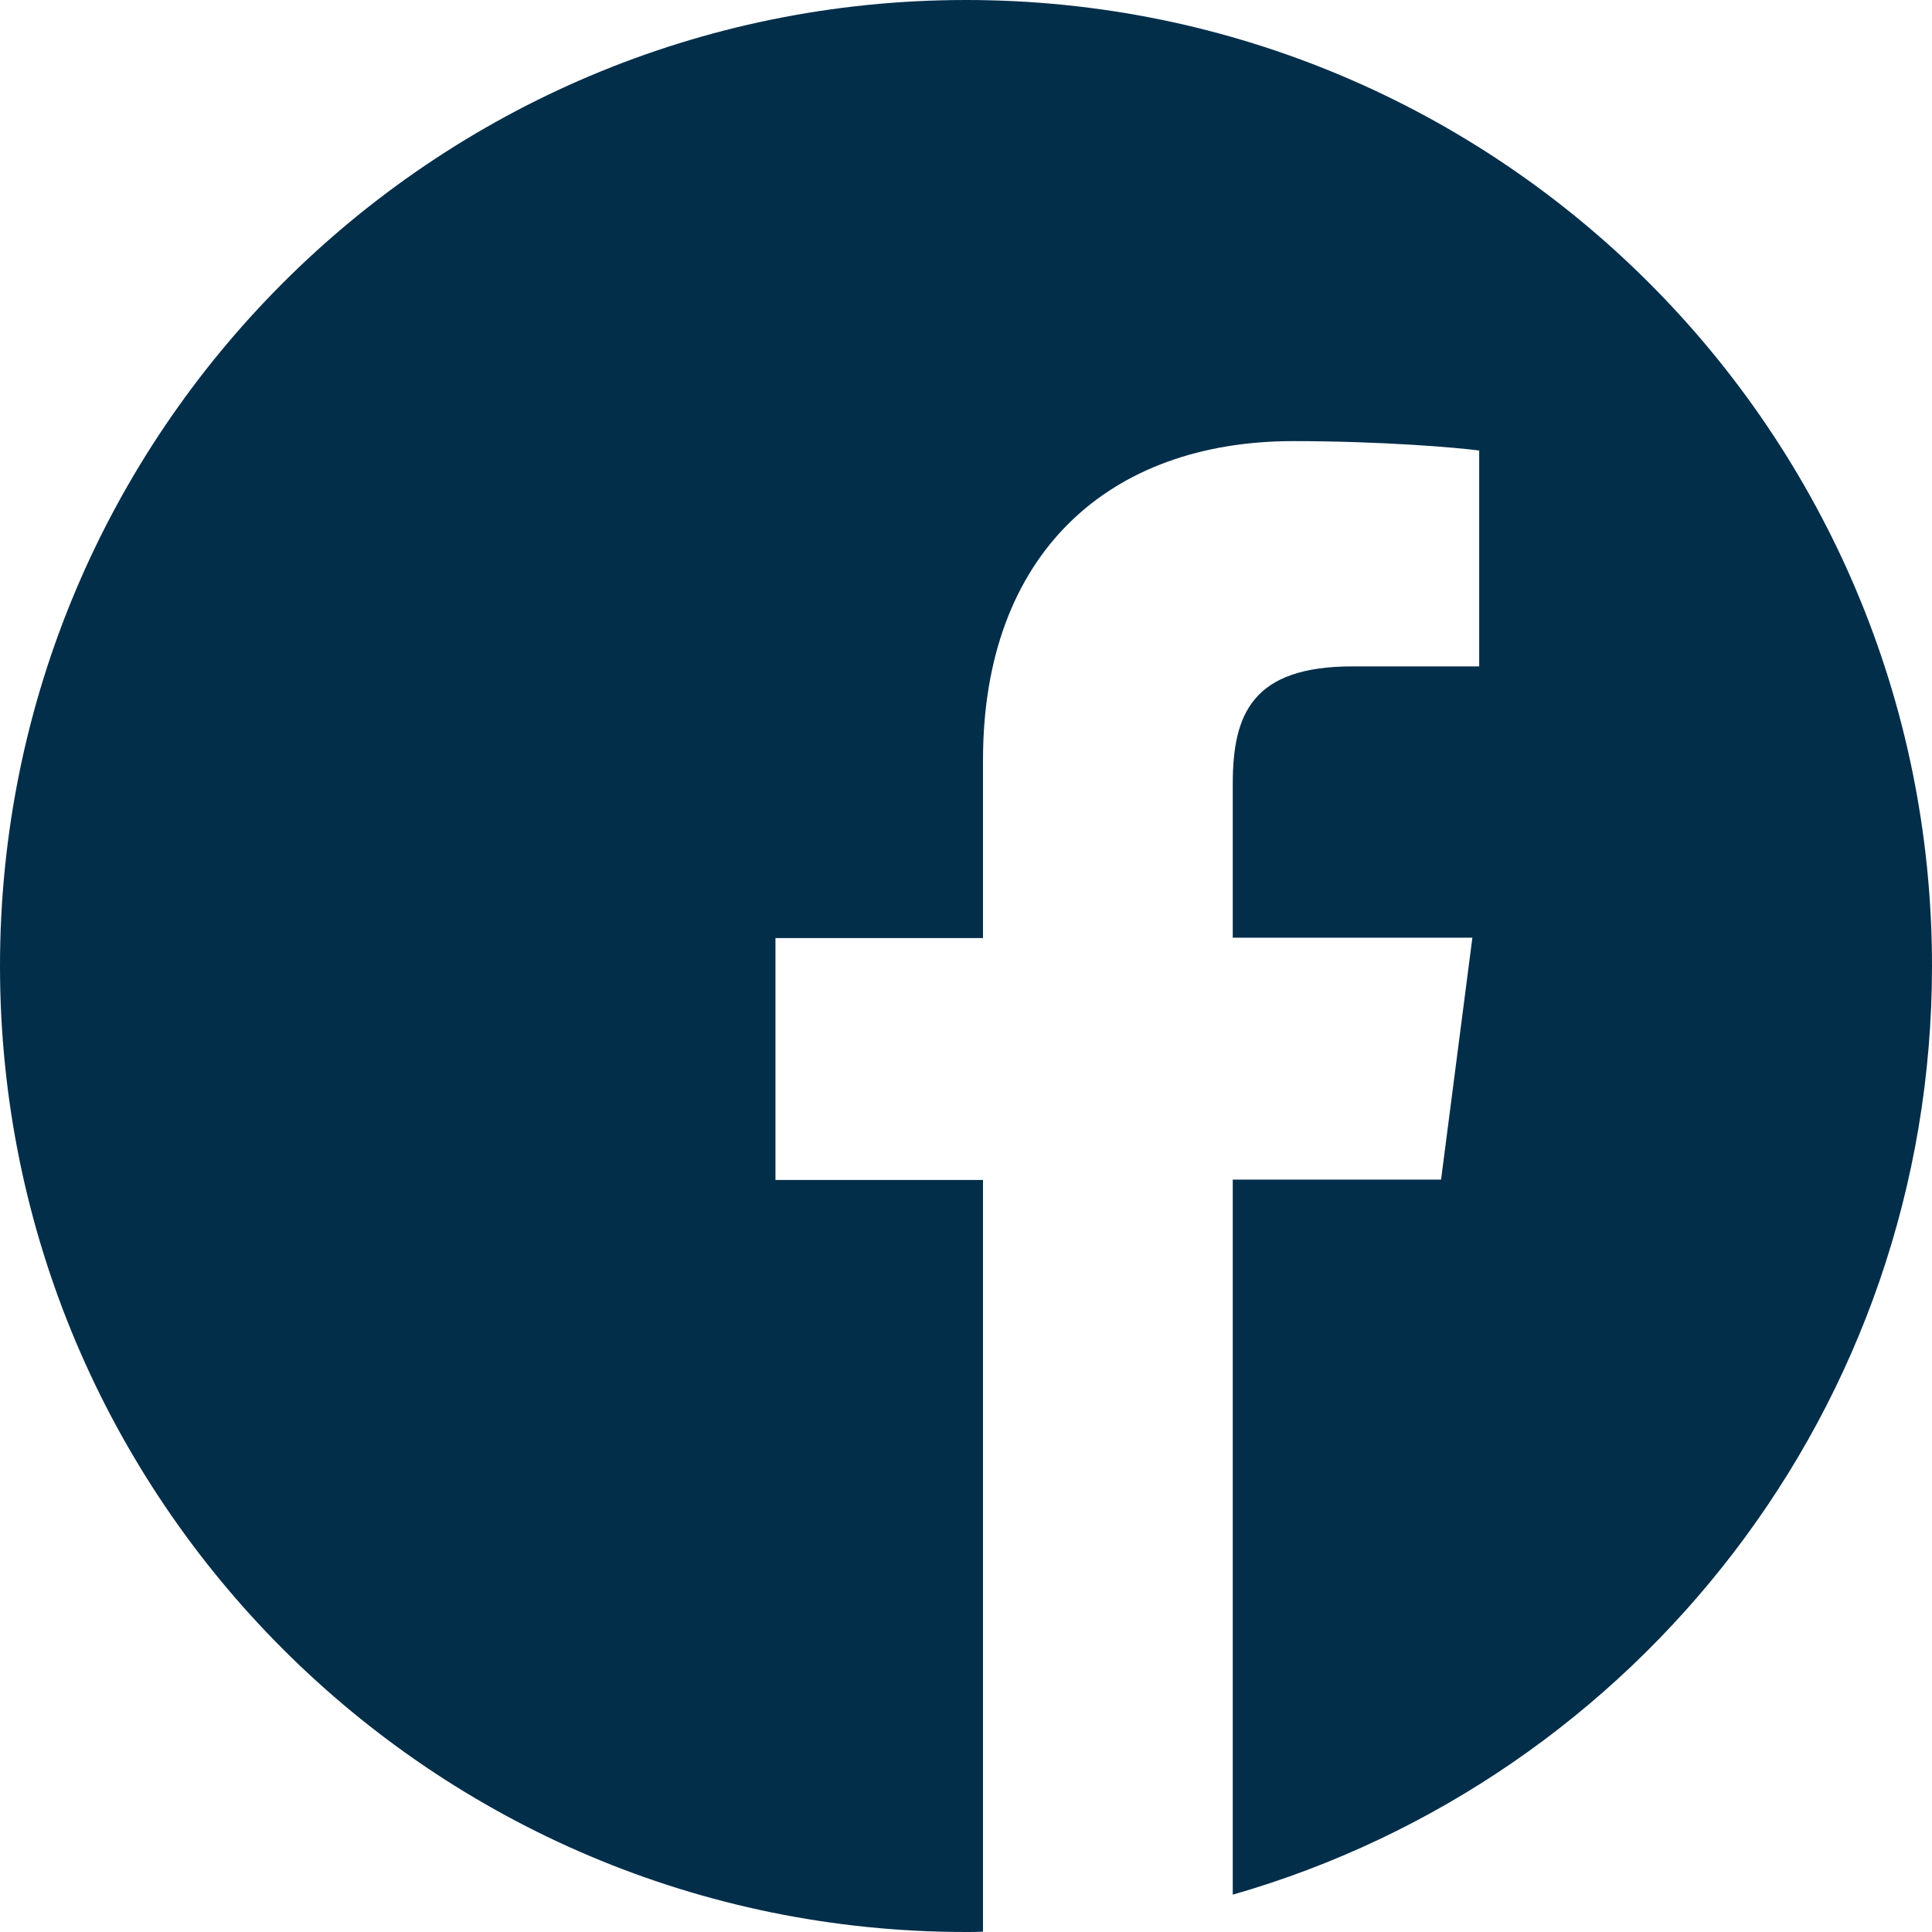
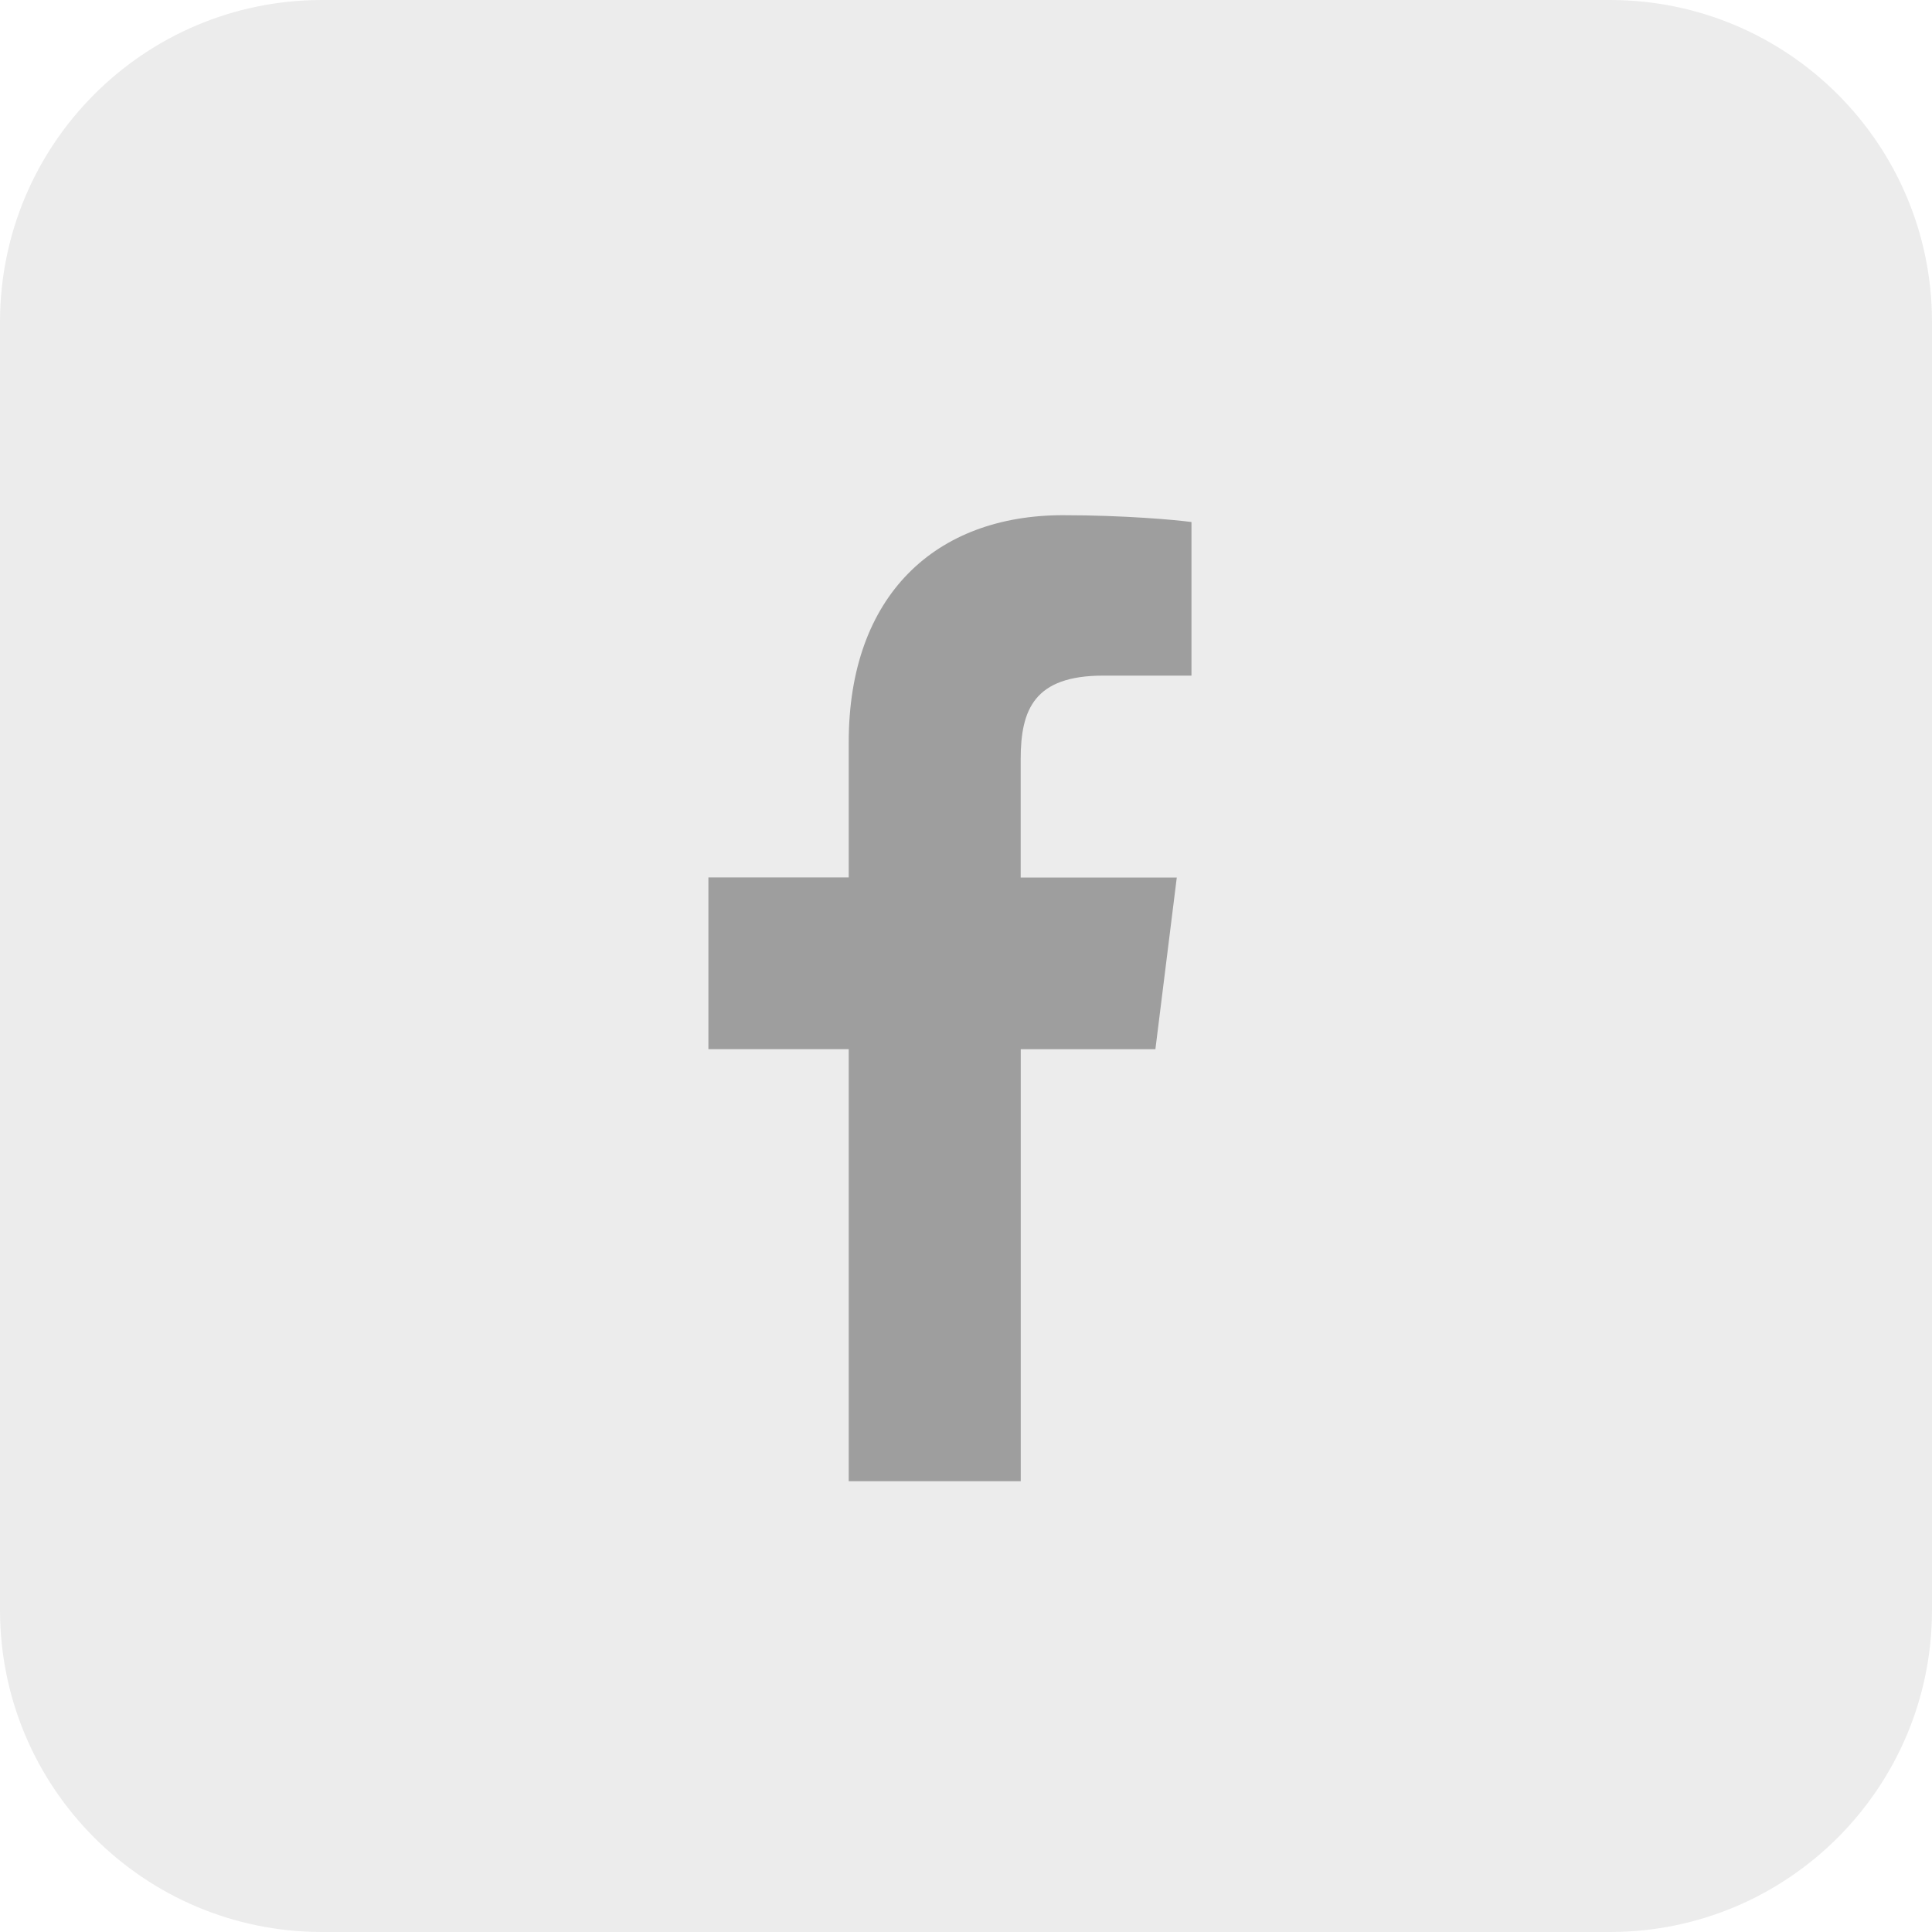
- <svg xmlns="http://www.w3.org/2000/svg" width="40" height="40" viewBox="0 0 40 40" fill="none">
-   <path d="M40 20C40 8.953 31.047 0 20 0C8.953 0 0 8.953 0 20C0 31.047 8.953 40 20 40C20.117 40 20.234 40 20.352 39.992V24.43H16.055V19.422H20.352V15.734C20.352 11.461 22.961 9.133 26.773 9.133C28.602 9.133 30.172 9.266 30.625 9.328V13.797H28C25.93 13.797 25.523 14.781 25.523 16.227V19.414H30.484L29.836 24.422H25.523V39.227C33.883 36.828 40 29.133 40 20Z" fill="#032E4A" />
+ <svg xmlns="http://www.w3.org/2000/svg" width="30" height="30" viewBox="0 0 30 30" fill="none">
+   <rect width="30" height="30" rx="5" fill="#ECECEC" />
+   <path d="M17.131 10.491H18.501V8.106C18.264 8.073 17.452 8 16.506 8C14.531 8 13.179 9.242 13.179 11.524V13.625H11V16.291H13.179V23H15.85V16.292H17.941L18.273 13.626H15.849V11.789C15.85 11.018 16.058 10.491 17.131 10.491Z" fill="#9E9E9E" />
</svg>
